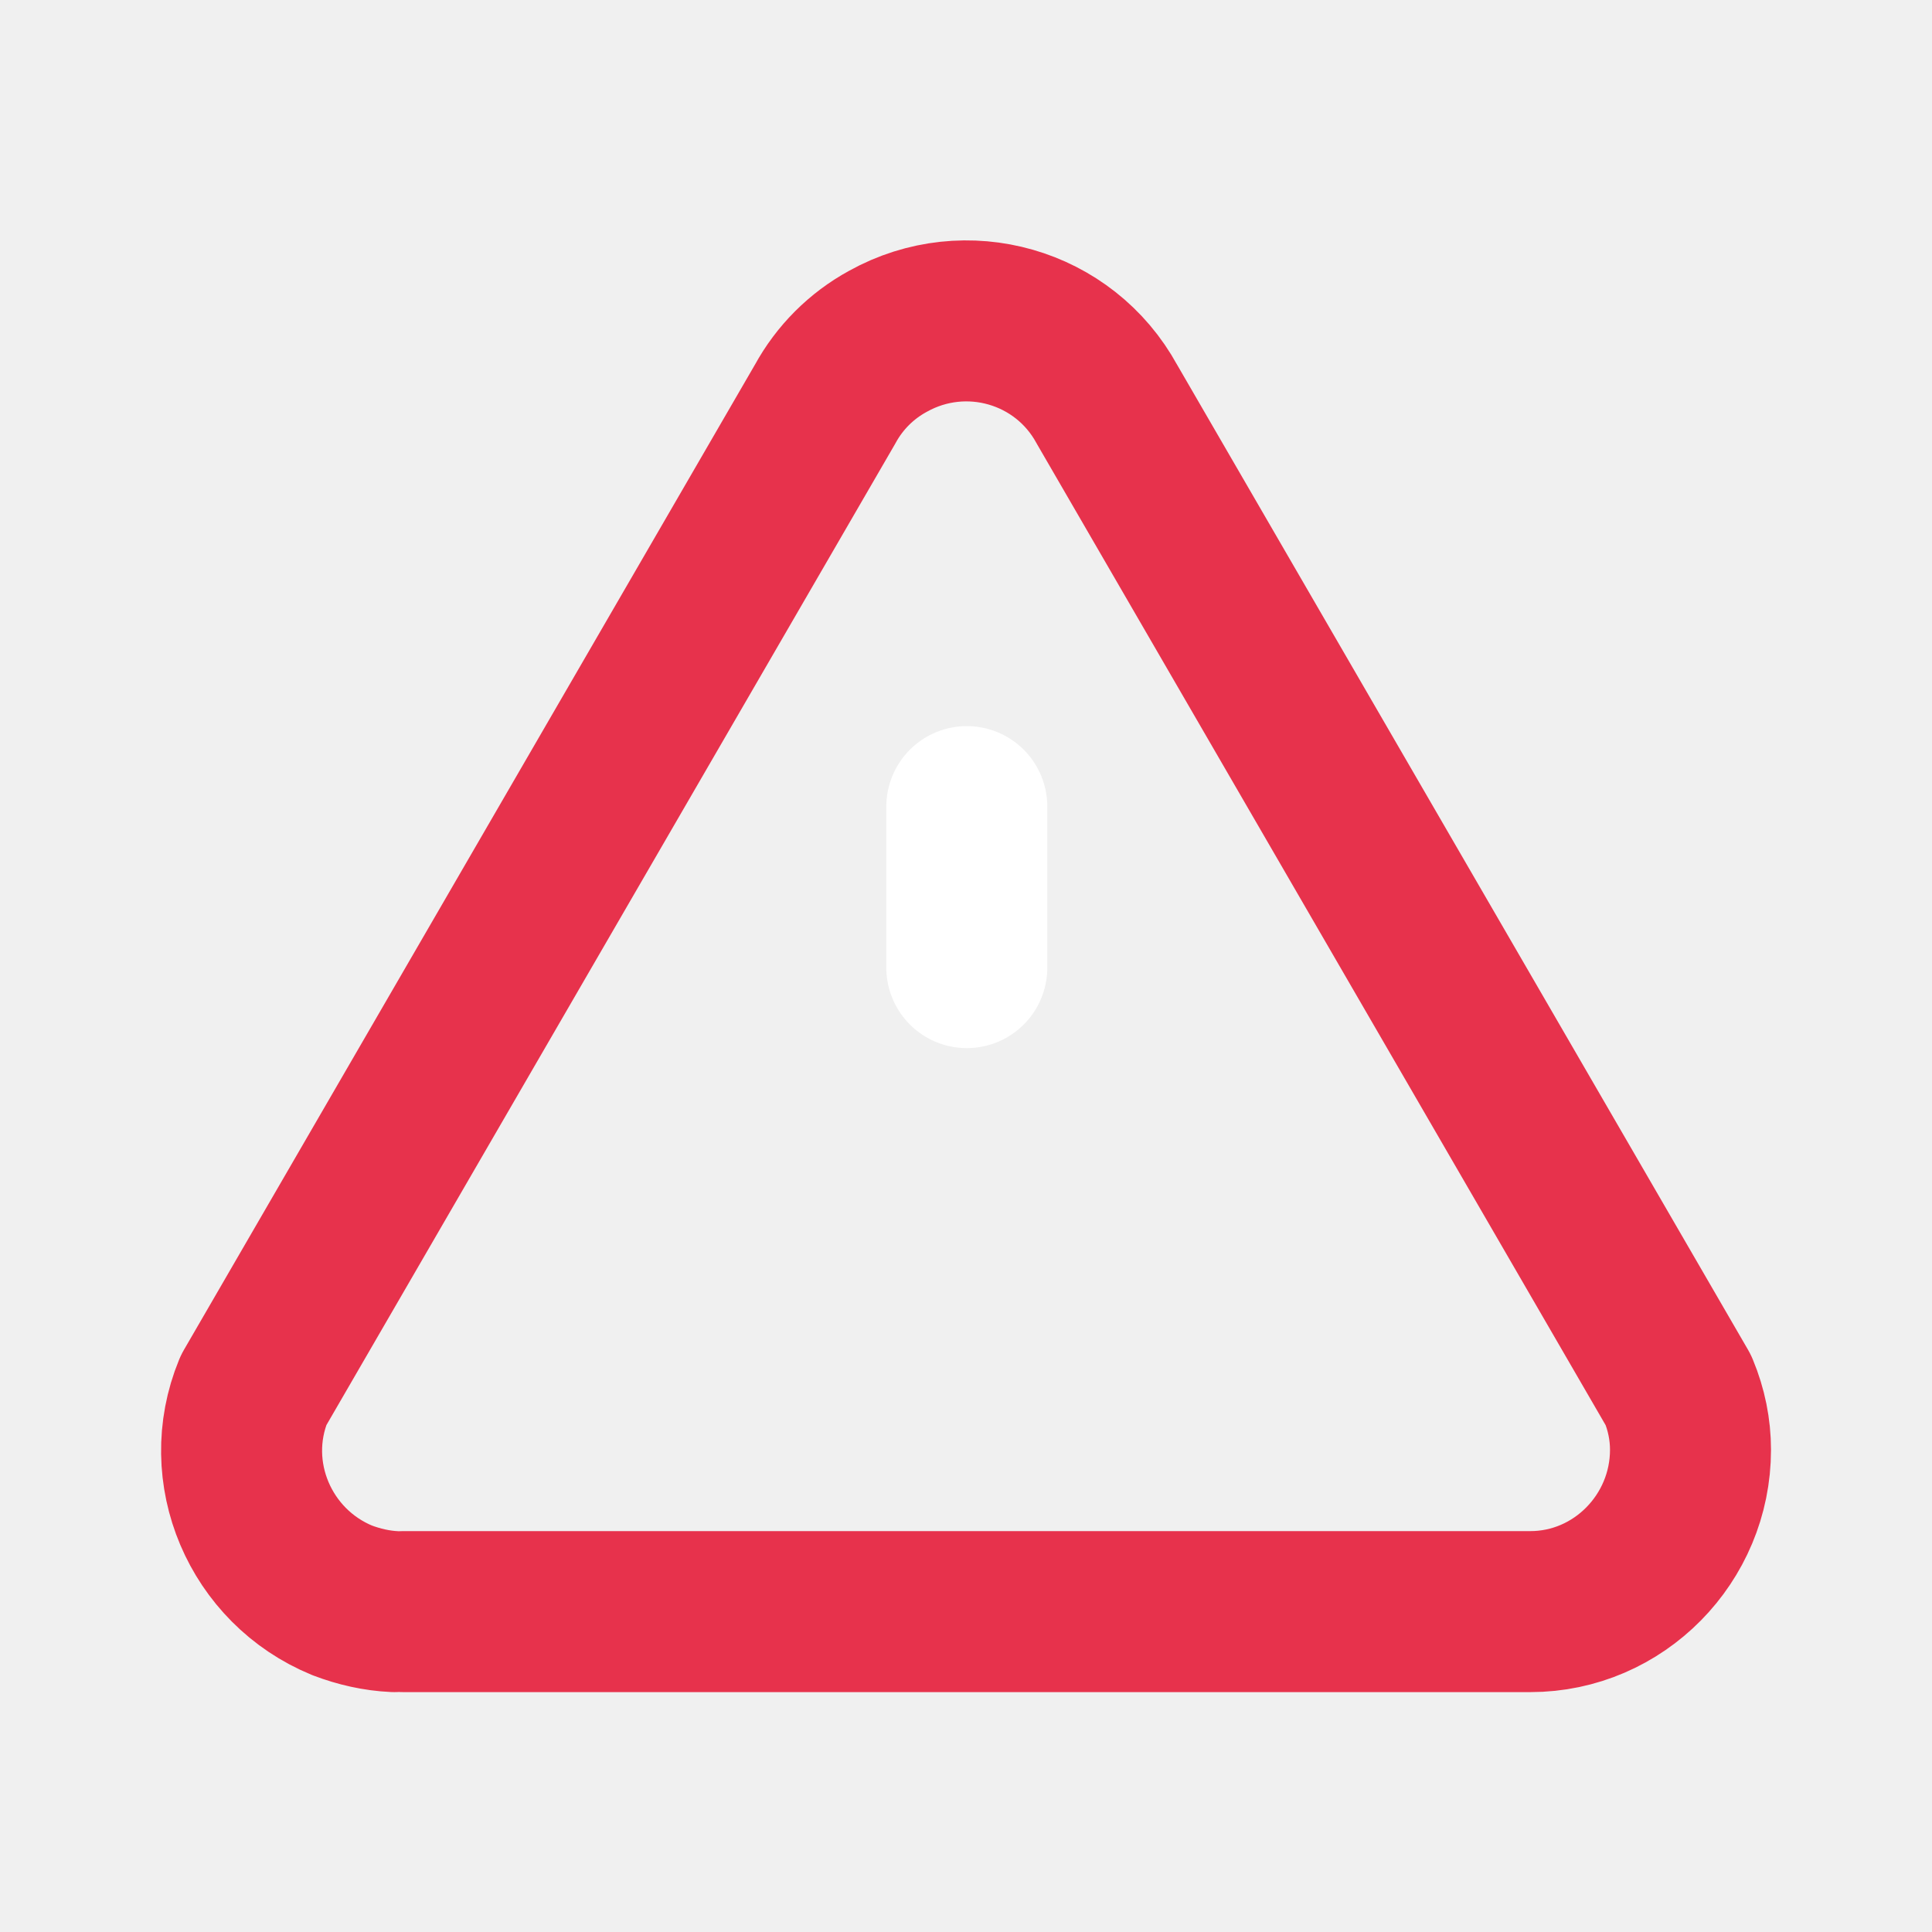
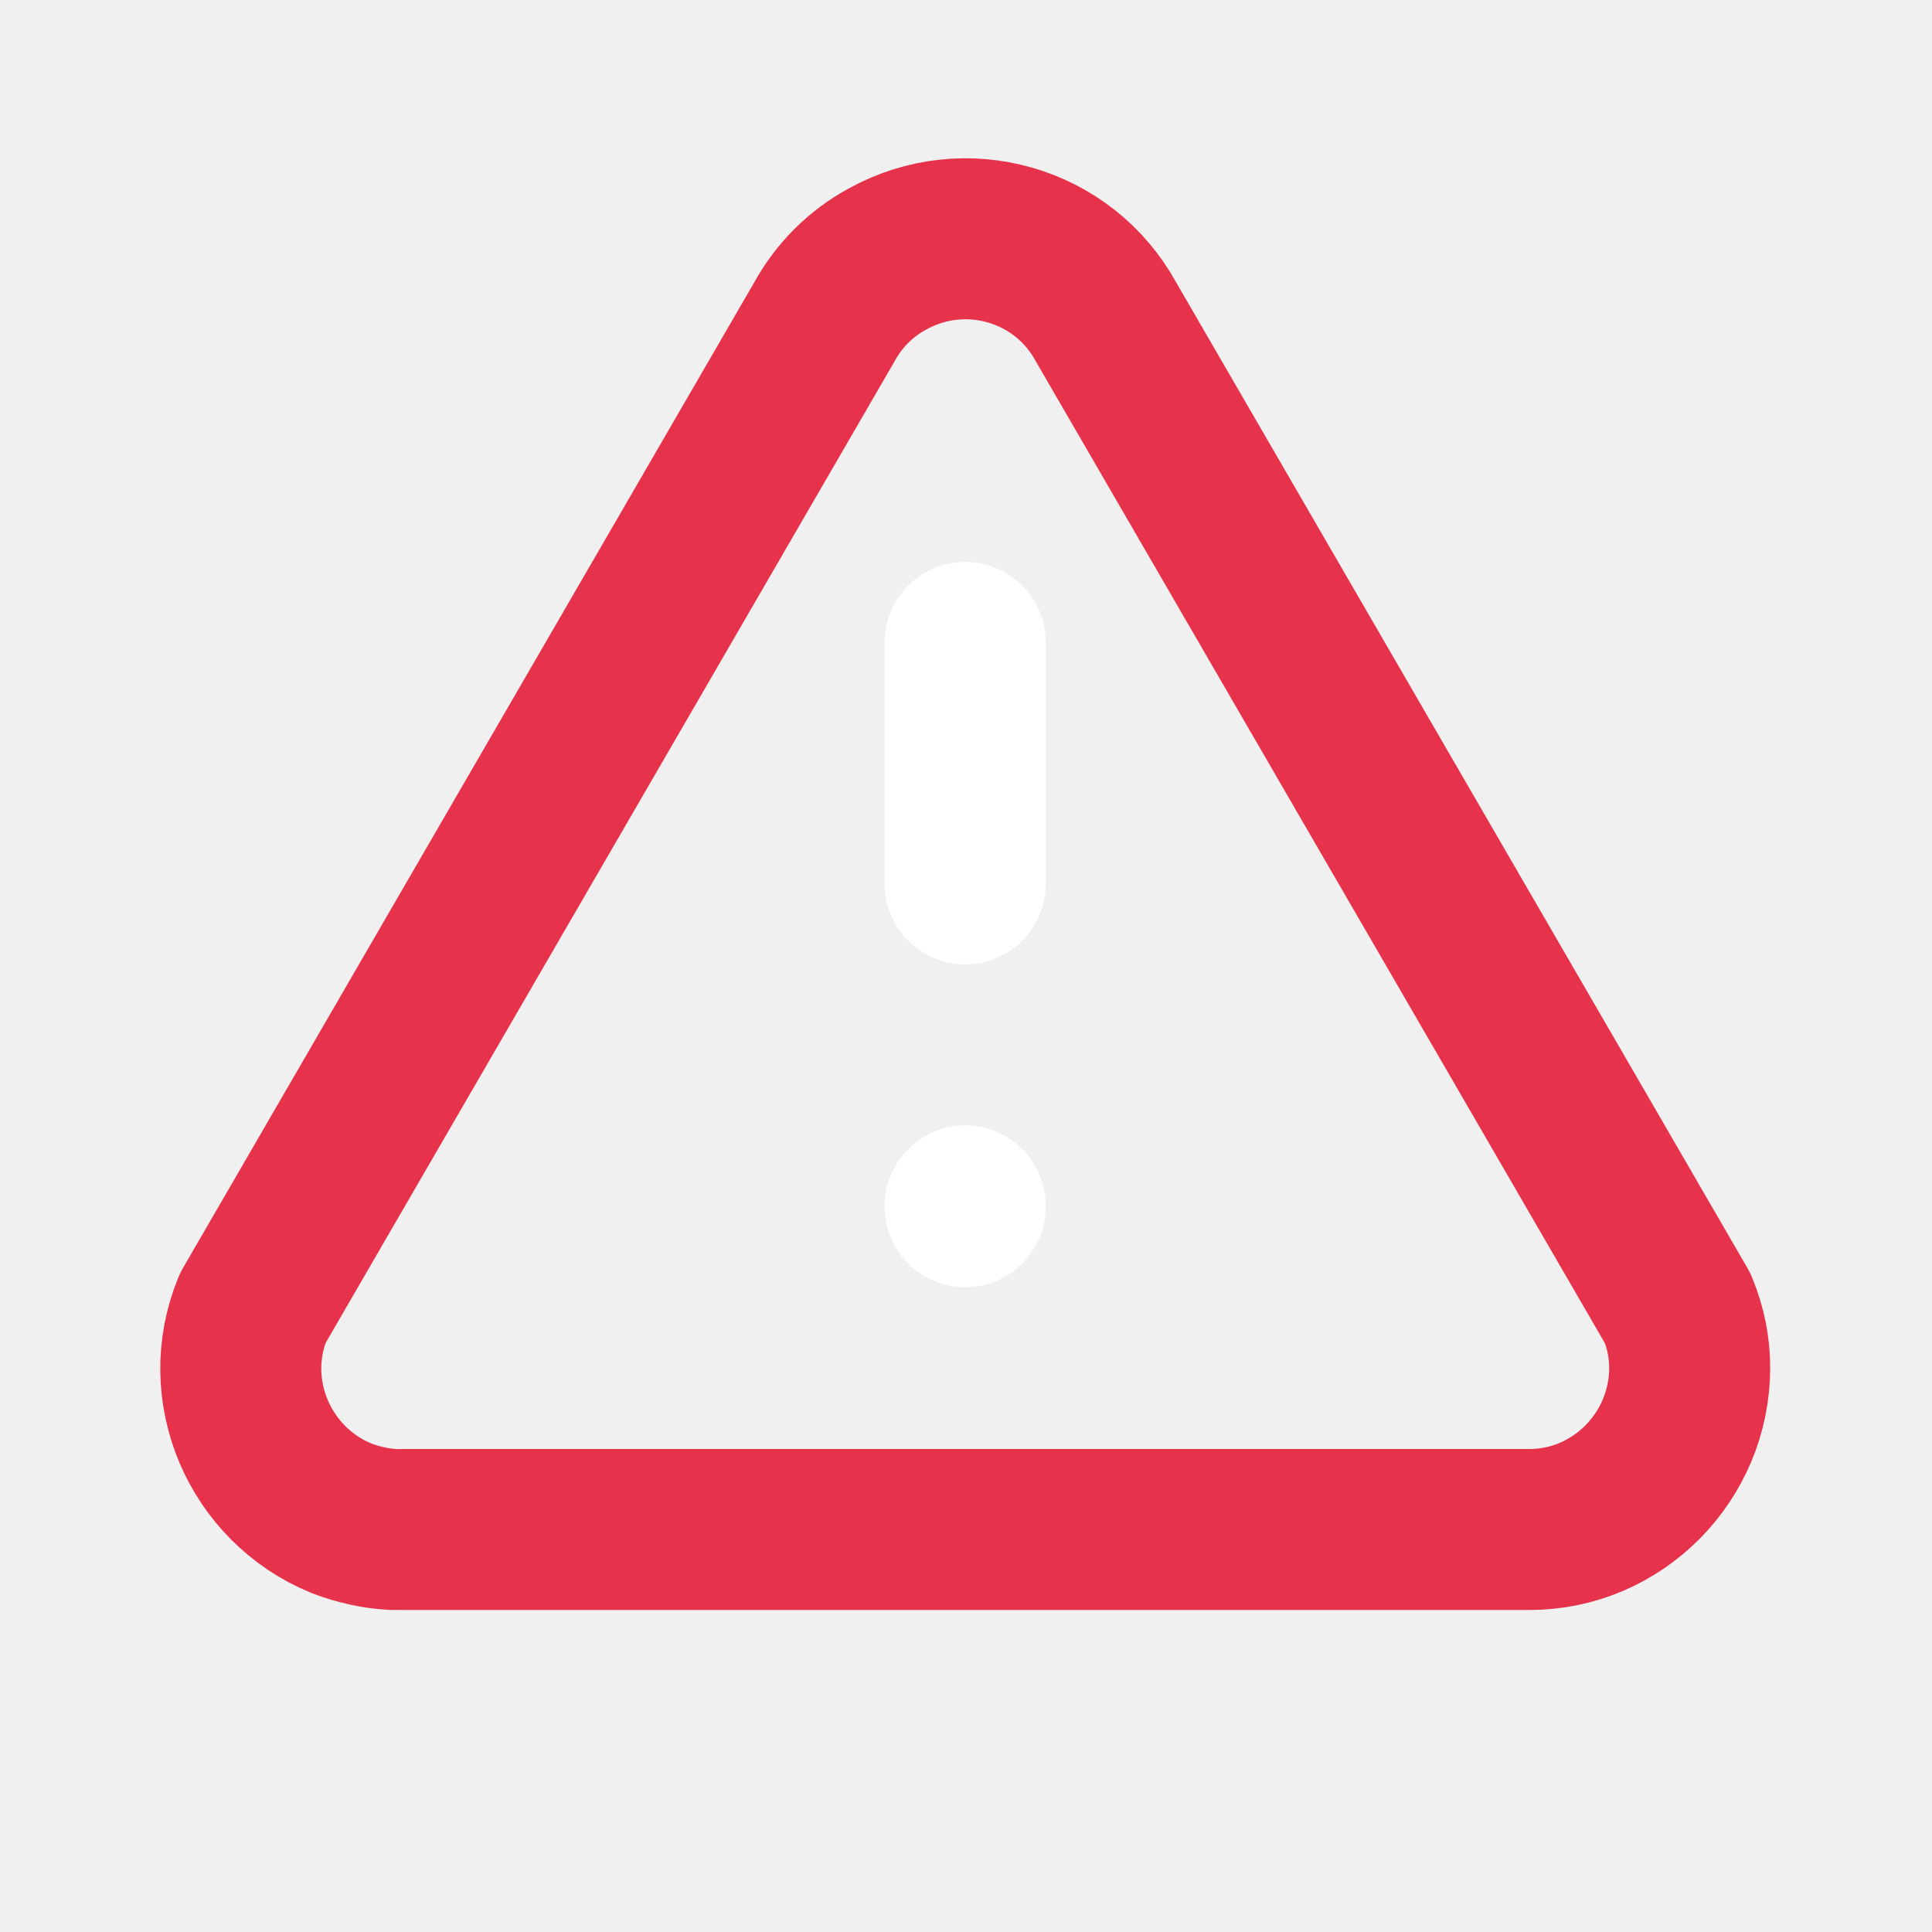
<svg xmlns="http://www.w3.org/2000/svg" height="24" viewBox="0 0 24 24" width="24">
  <g fill="none" stroke-linecap="round" stroke-linejoin="round" stroke-width="2">
-     <path d="m12.01 10.02v2" stroke="#fff" />
-     <path d="m5.01 20.02h14c1.1 0 1.99-.91 1.99-2.01 0-.25-.05-.5-.15-.74l-7.1-12.25c-.53-.97-1.75-1.32-2.72-.78-.33.18-.6.45-.78.78l-7.1 12.25c-.42 1.02.08 2.19 1.1 2.61.21.08.43.13.65.14" stroke="#e7324c" />
+     <path d="m5 19h14c1.1 0 1.99-.91 1.99-2.01 0-.25-.05-.5-.15-.74l-7.1-12.25c-.53-.97-1.75-1.32-2.72-.78-.33.18-.6.45-.78.78l-7.1 12.25c-.42 1.02.08 2.19 1.1 2.61.21.08.43.13.65.14" stroke="#e7324c" />
+     <g stroke="#fff">
+       <path d="m11.99 7.98v3" />
+       <path d="m11.99 14.98v.01" />
+     </g>
  </g>
</svg>
